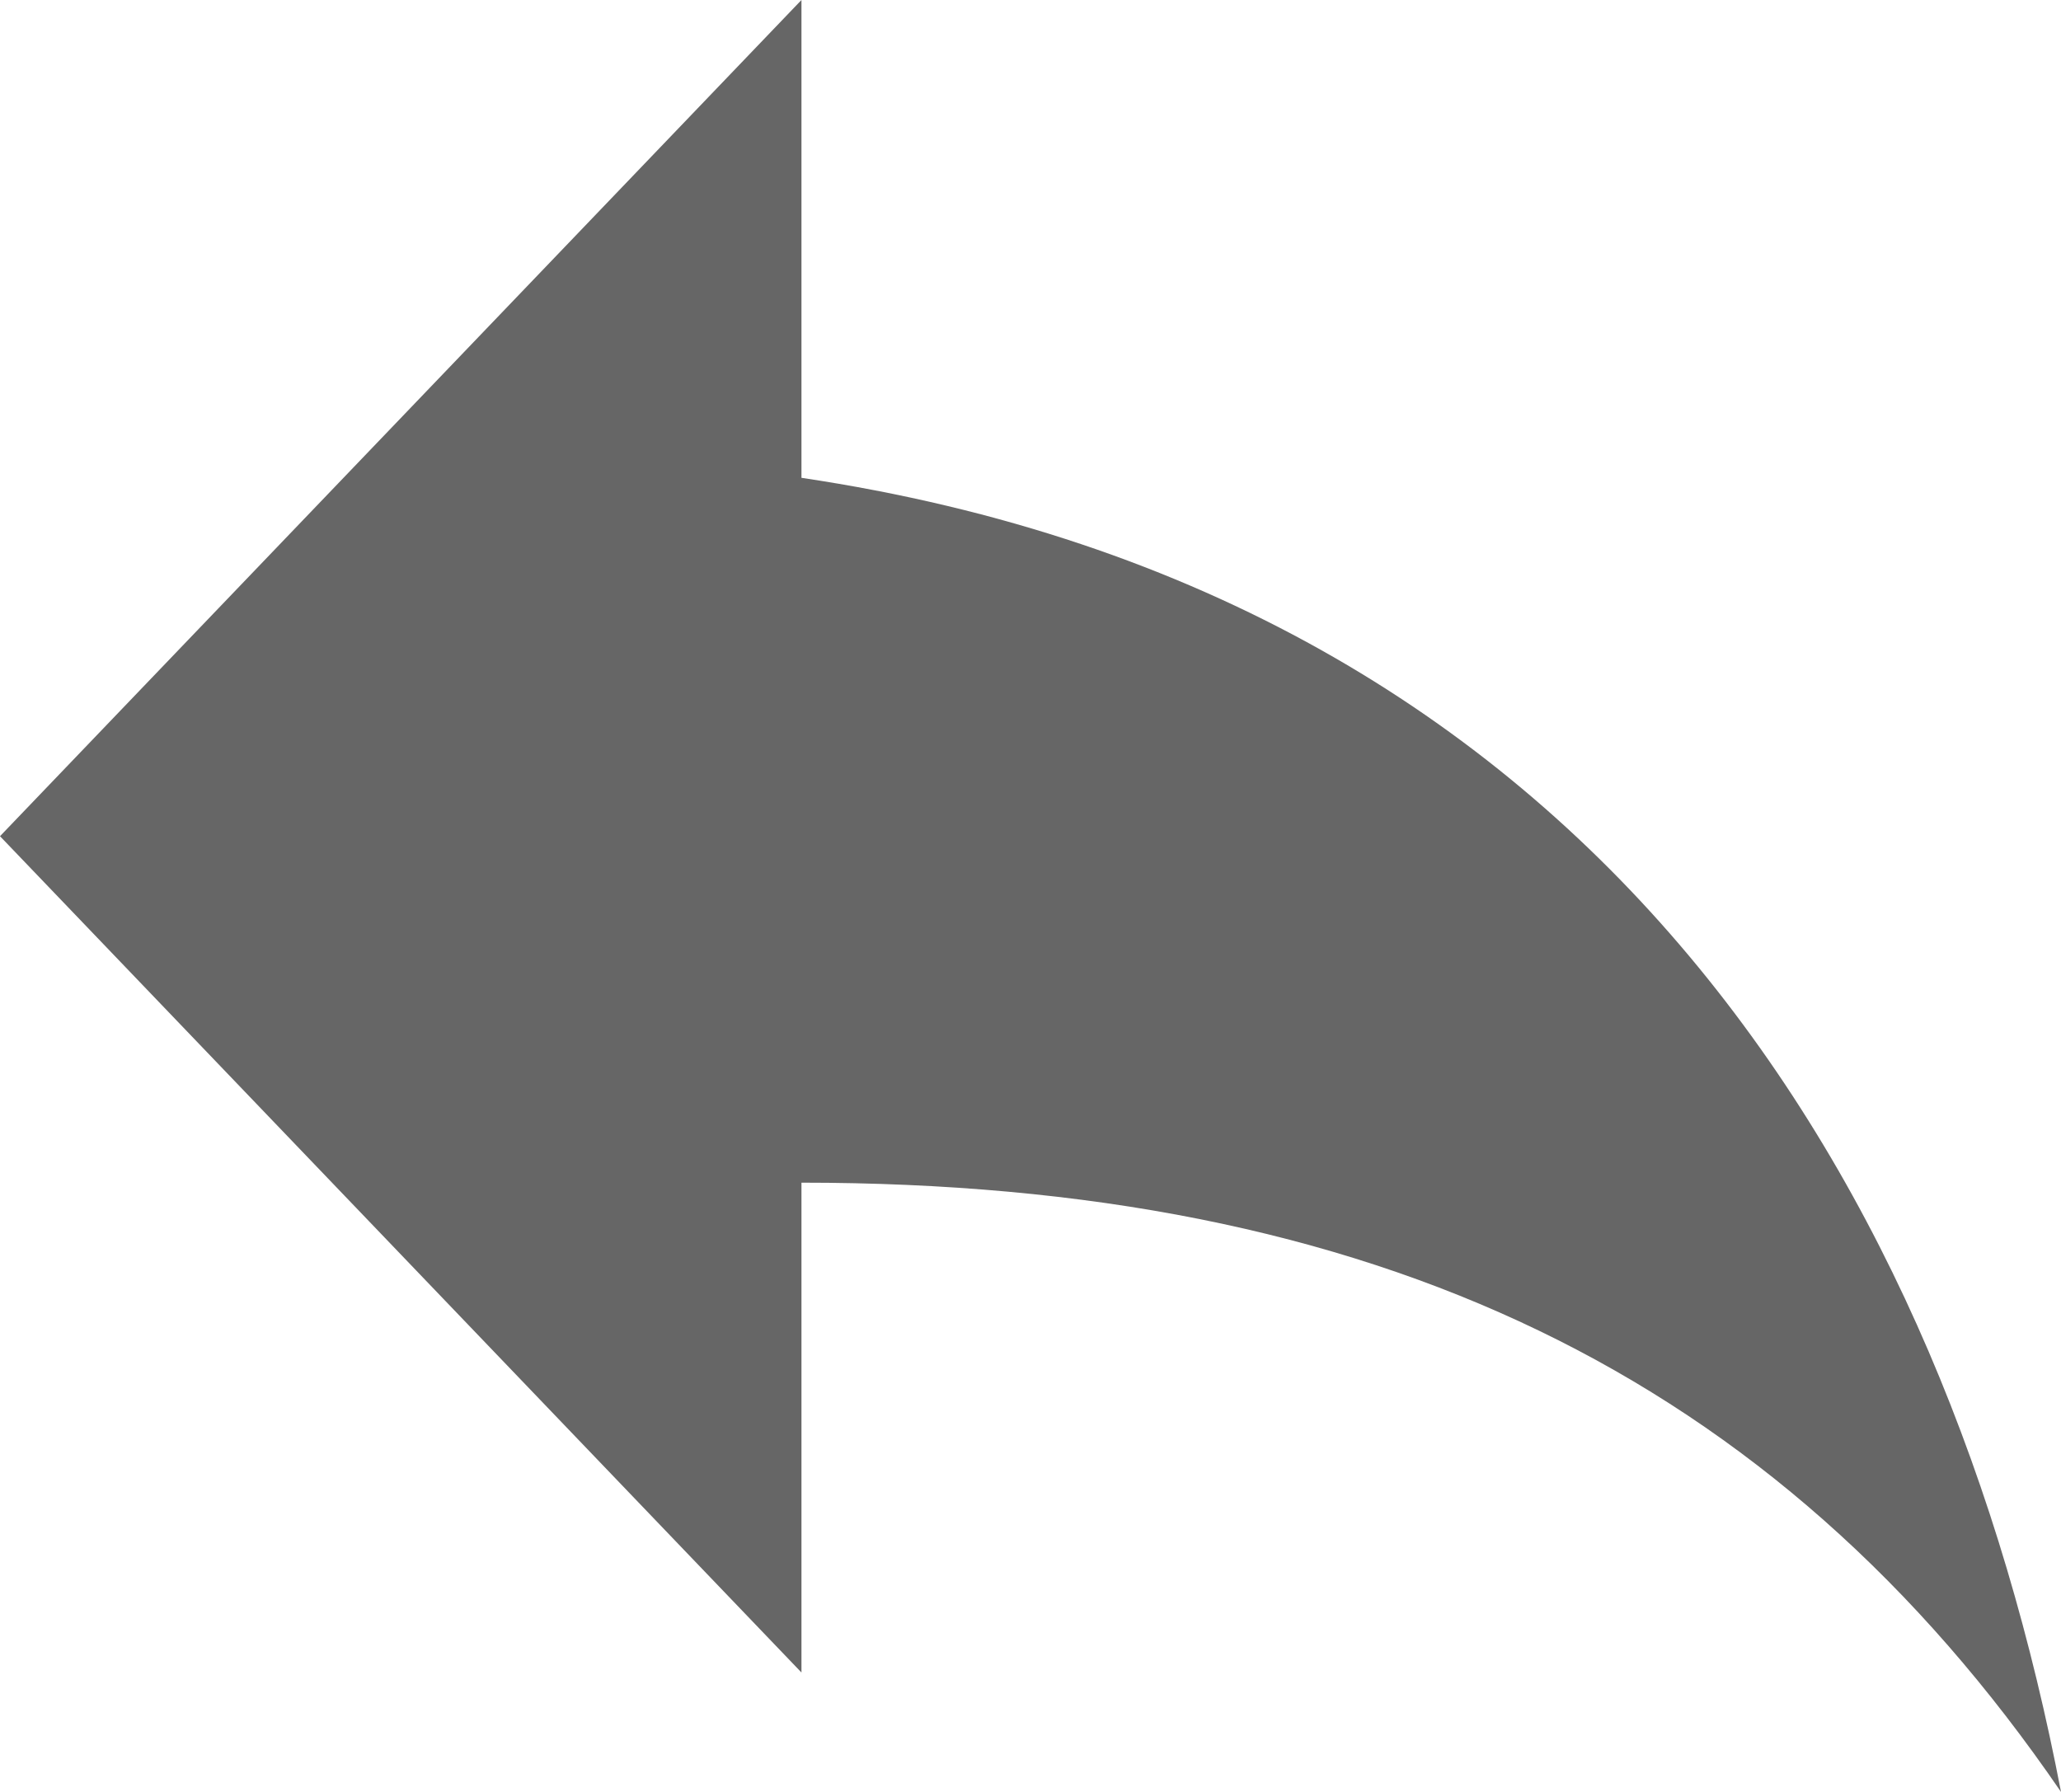
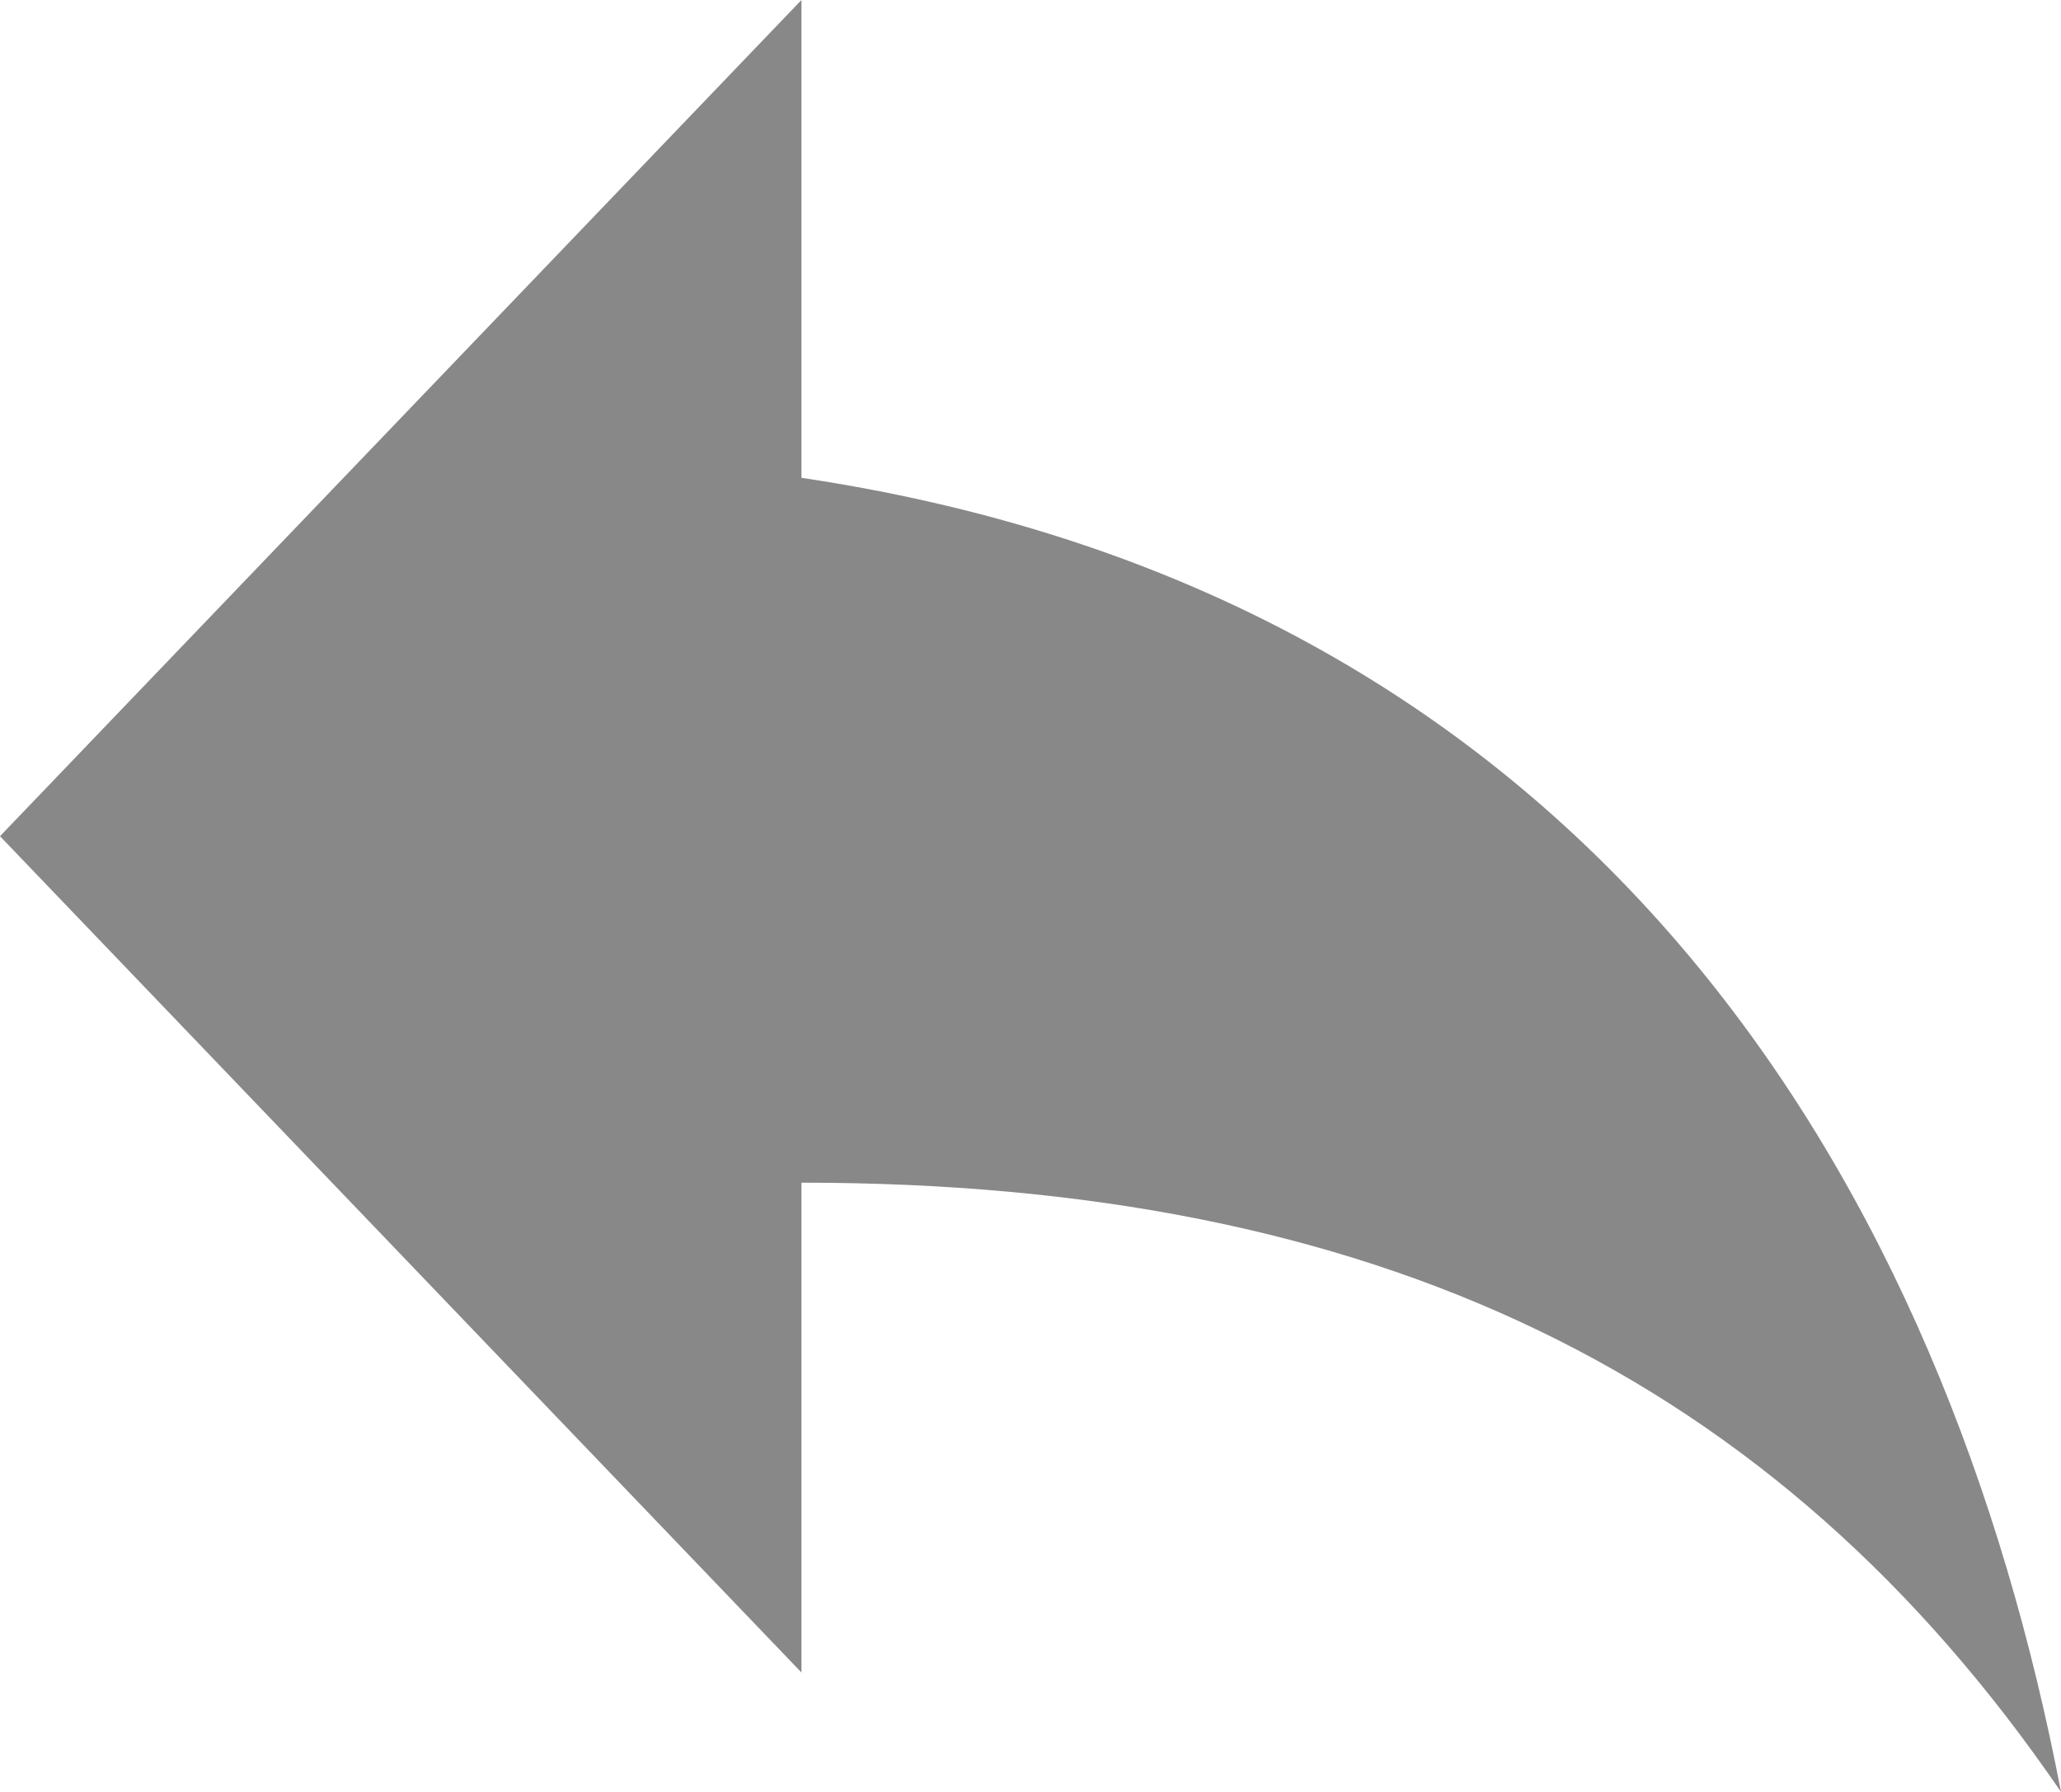
<svg xmlns="http://www.w3.org/2000/svg" width="23" height="20" viewBox="0 0 23 20" fill="none">
-   <path d="M8.944 5.333V0L0 9.333L8.944 18.667V13.2C15.333 13.2 19.806 15.333 23 20C21.722 13.333 17.889 6.667 8.944 5.333Z" fill="black" fill-opacity="0.6" />
+   <path d="M8.944 5.333V0L0 9.333L8.944 18.667V13.2C15.333 13.2 19.806 15.333 23 20C21.722 13.333 17.889 6.667 8.944 5.333Z" fill="#888" />
</svg>
